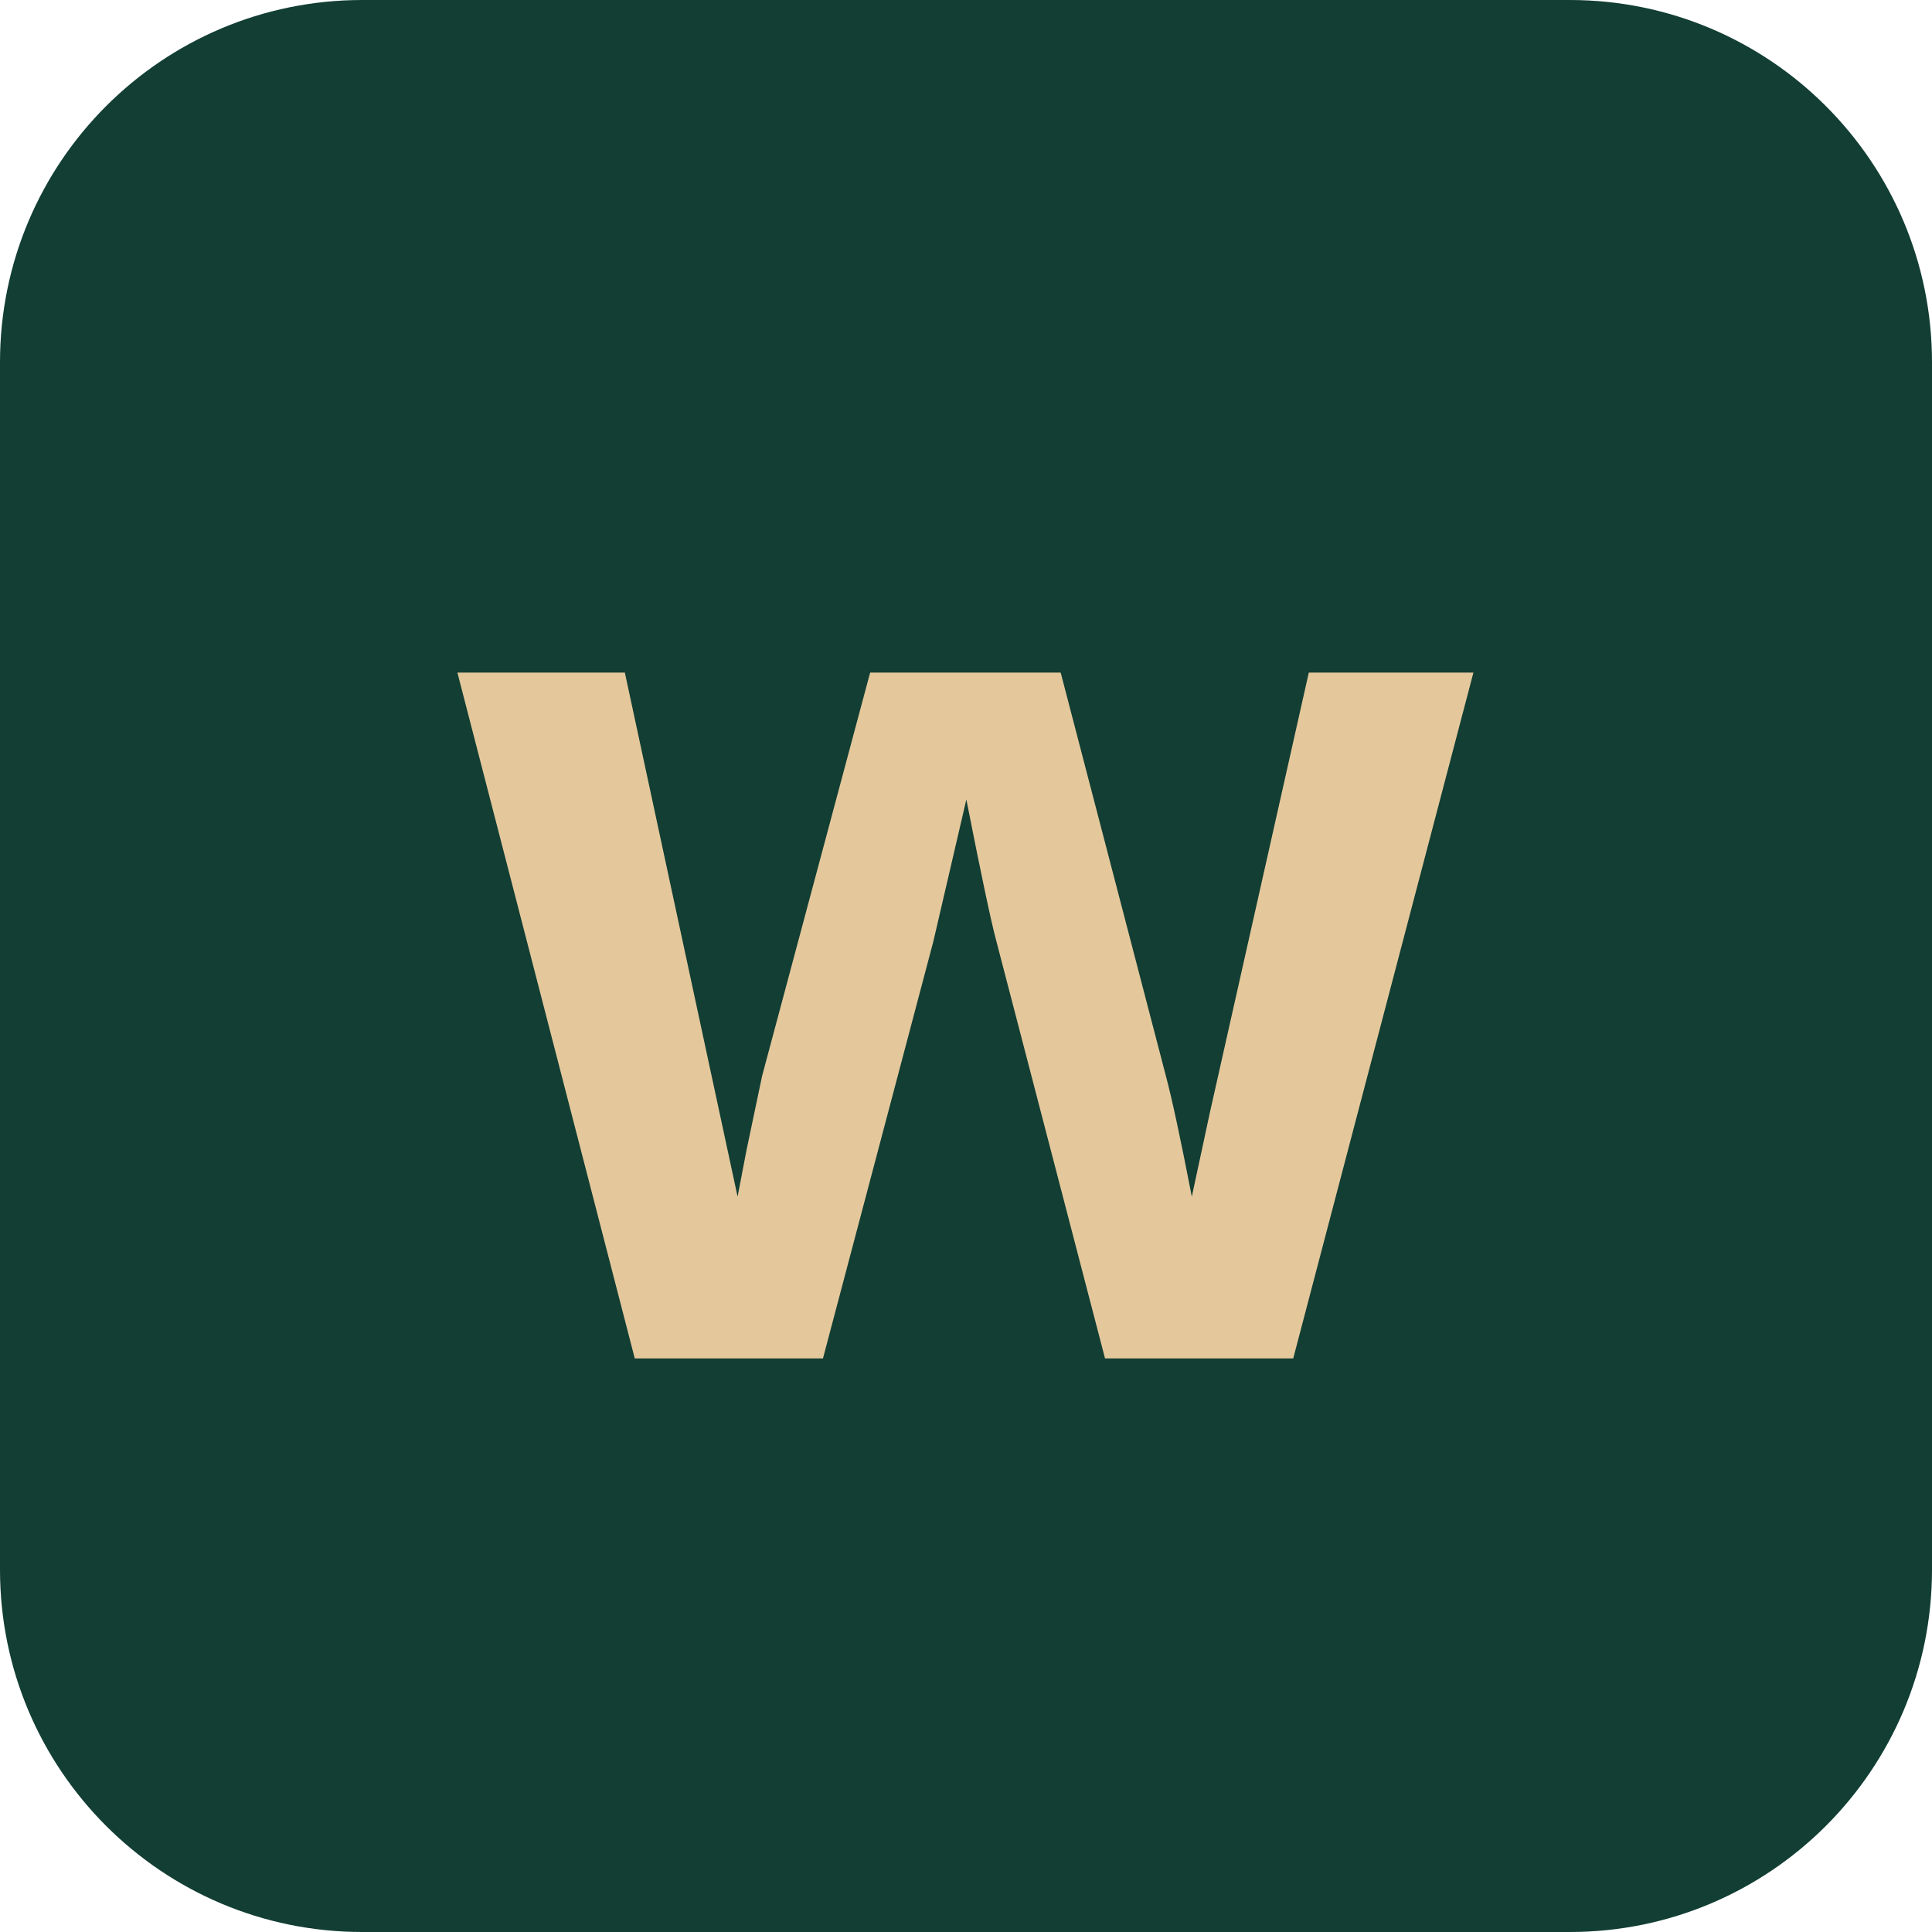
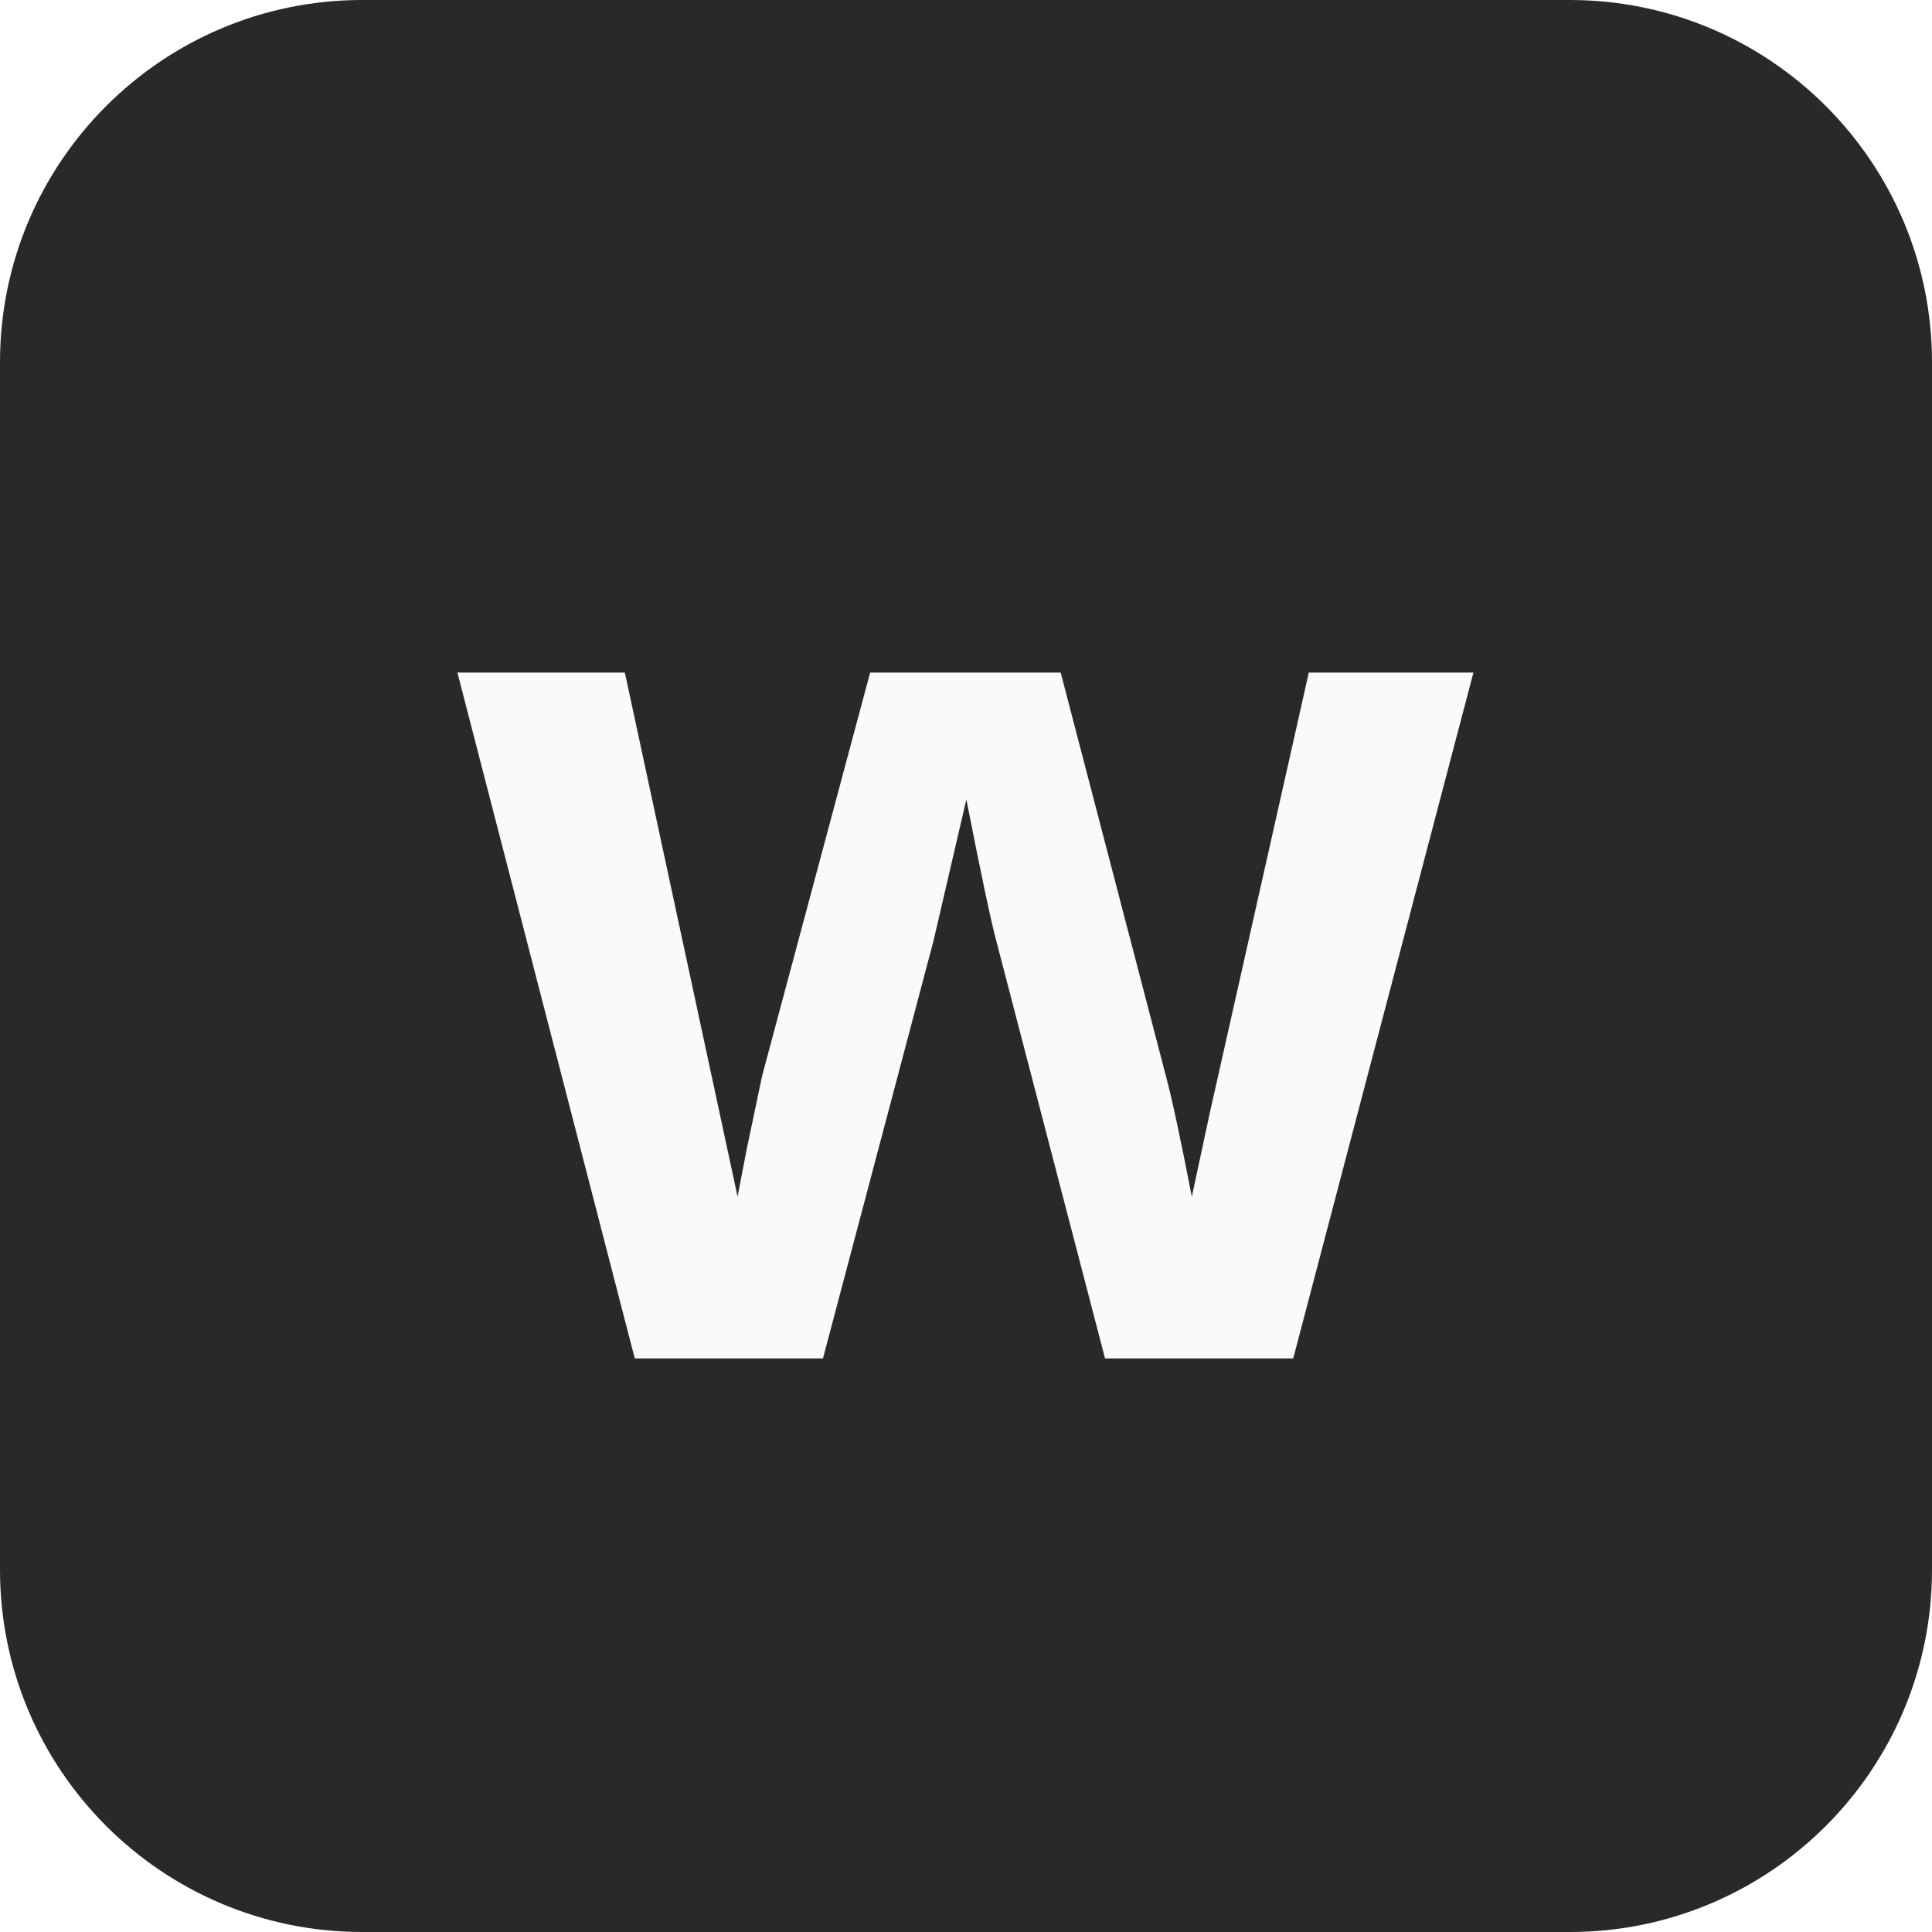
<svg xmlns="http://www.w3.org/2000/svg" viewBox="0 0 64 64">
-   <rect width="64" height="64" rx="12" fill="#123e34" />
-   <text x="32" y="45" text-anchor="middle" font-family="Arial,sans-serif" font-size="43" font-weight="bold" fill="#e4c89b">w</text>
+   <rect width="64" height="64" rx="12" fill="#292929" />
+   <text x="32" y="45" text-anchor="middle" font-family="Arial,sans-serif" font-size="43" font-weight="bold" fill="#fafaf9">w</text>
</svg>
